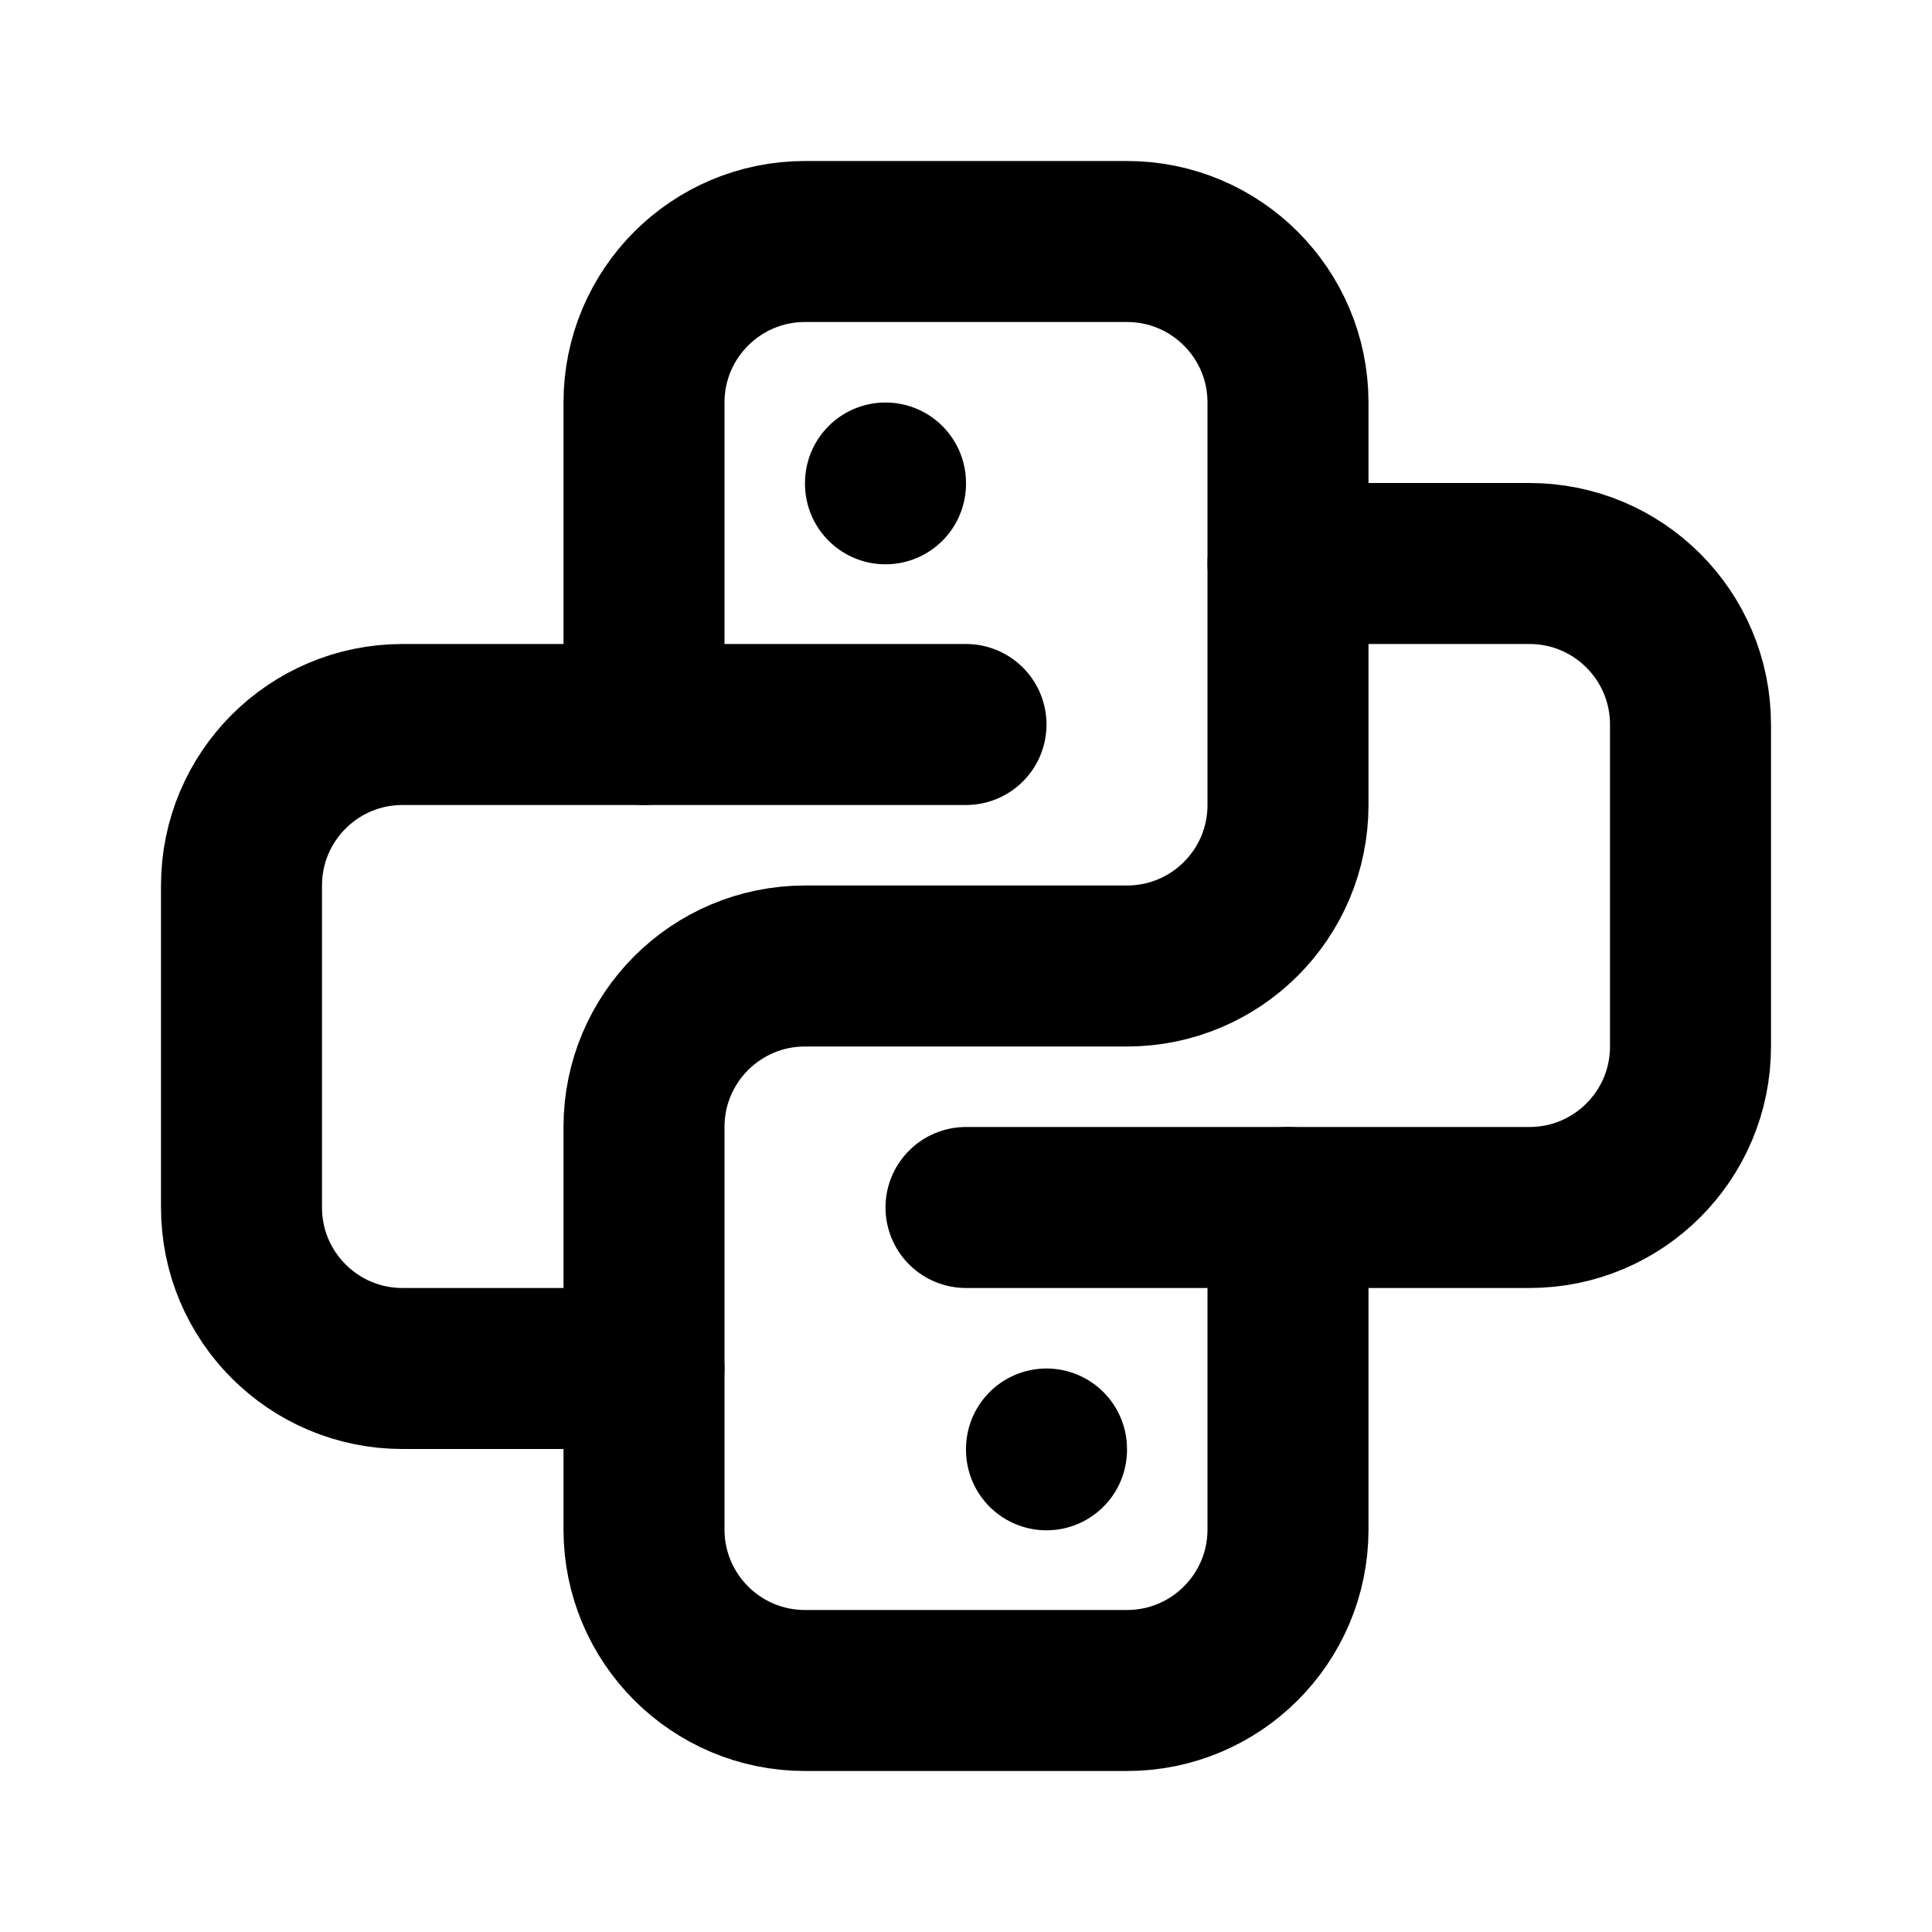
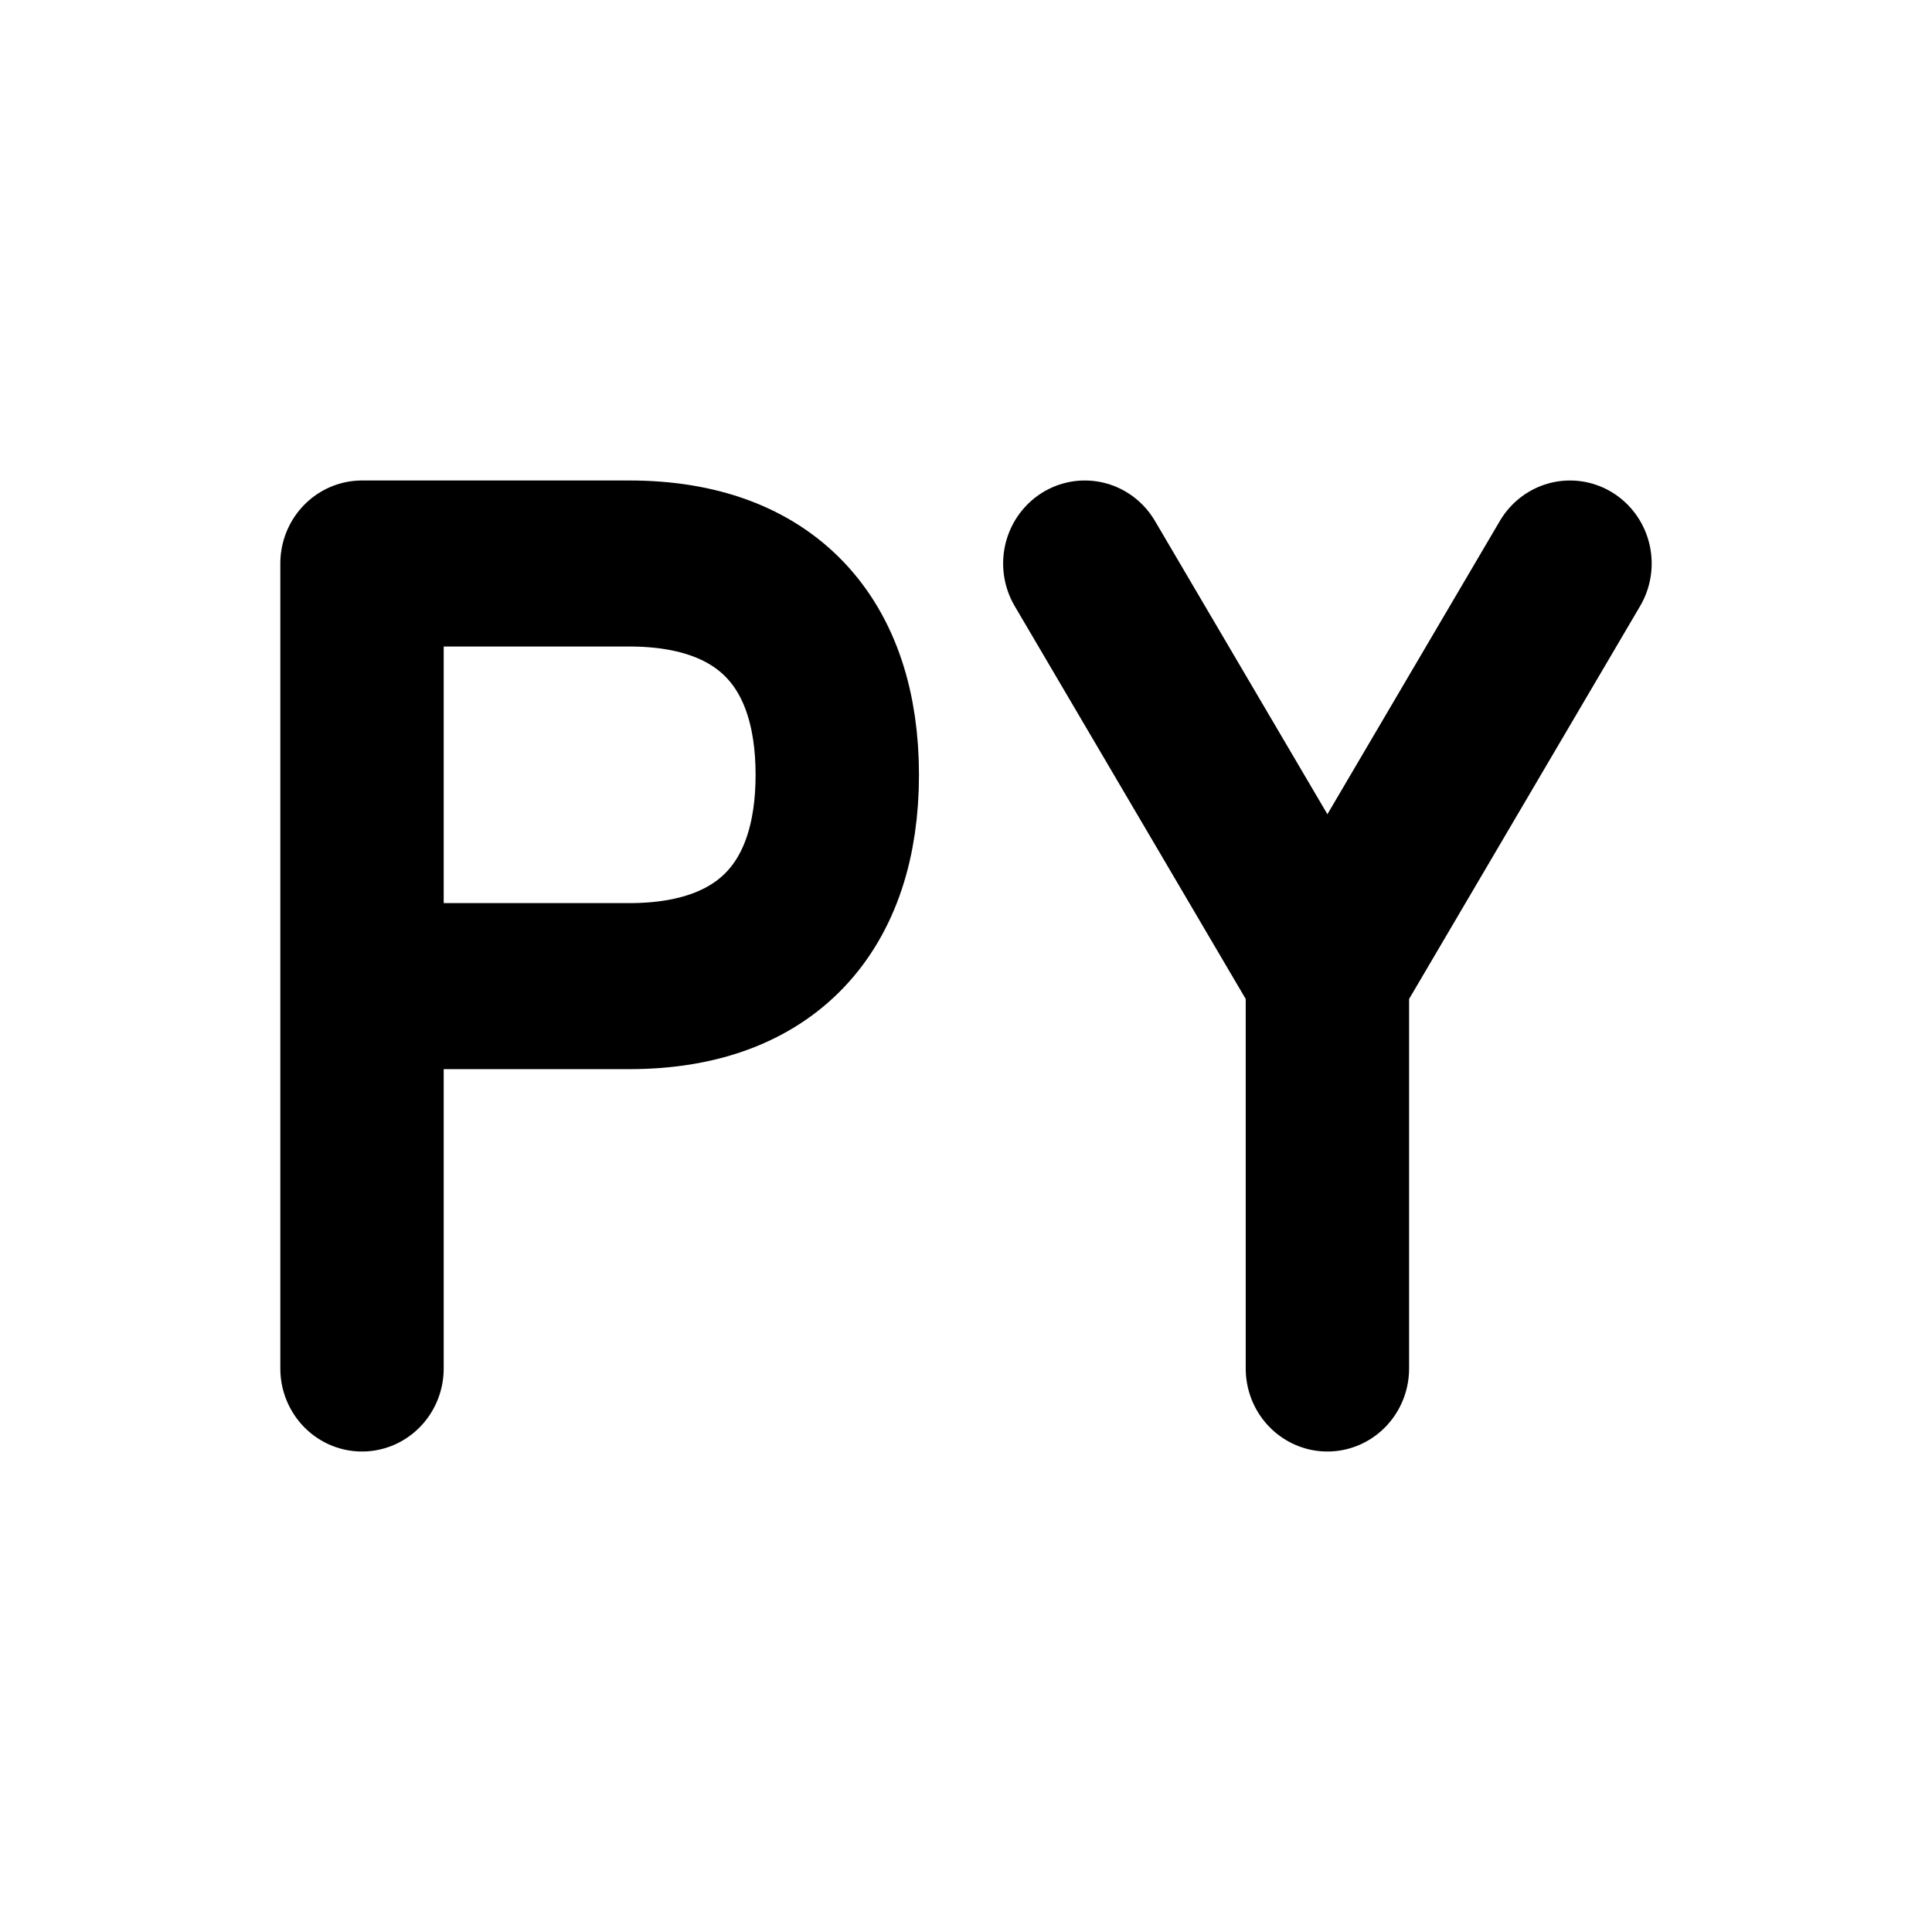
- <svg xmlns="http://www.w3.org/2000/svg" width="24" height="24" viewBox="0 0 24 24" fill="none" stroke="currentColor" stroke-width="2" stroke-linecap="round" stroke-linejoin="round" class="icon icon-tabler icons-tabler-outline icon-tabler-brand-python">
-   <path stroke="none" d="M0 0h24v24H0z" fill="none" />
-   <path d="M12 9h-7a2 2 0 0 0 -2 2v4a2 2 0 0 0 2 2h3" />
-   <path d="M12 15h7a2 2 0 0 0 2 -2v-4a2 2 0 0 0 -2 -2h-3" />
-   <path d="M8 9v-4a2 2 0 0 1 2 -2h4a2 2 0 0 1 2 2v5a2 2 0 0 1 -2 2h-4a2 2 0 0 0 -2 2v5a2 2 0 0 0 2 2h4a2 2 0 0 0 2 -2v-4" />
-   <path d="M11 6l0 .01" />
-   <path d="M13 18l0 .01" />
+ <svg xmlns="http://www.w3.org/2000/svg" width="24" height="24" viewBox="0 0 24 24">
+   <g transform="translate(4.497 7) scale(1.230 1.25)" fill="none" stroke="currentColor" stroke-width="1.65" stroke-linecap="round" stroke-linejoin="round">
+     <path d="M0 8V0h2.7c1.4 0 2.1 0.8 2.1 2.1s-0.7 2.1-2.1 2.1H0" />
+     <path transform="translate(7.3)" d="M0 0l2.45 4.1L4.9 0M2.45 4.1V8" />
+   </g>
</svg>
